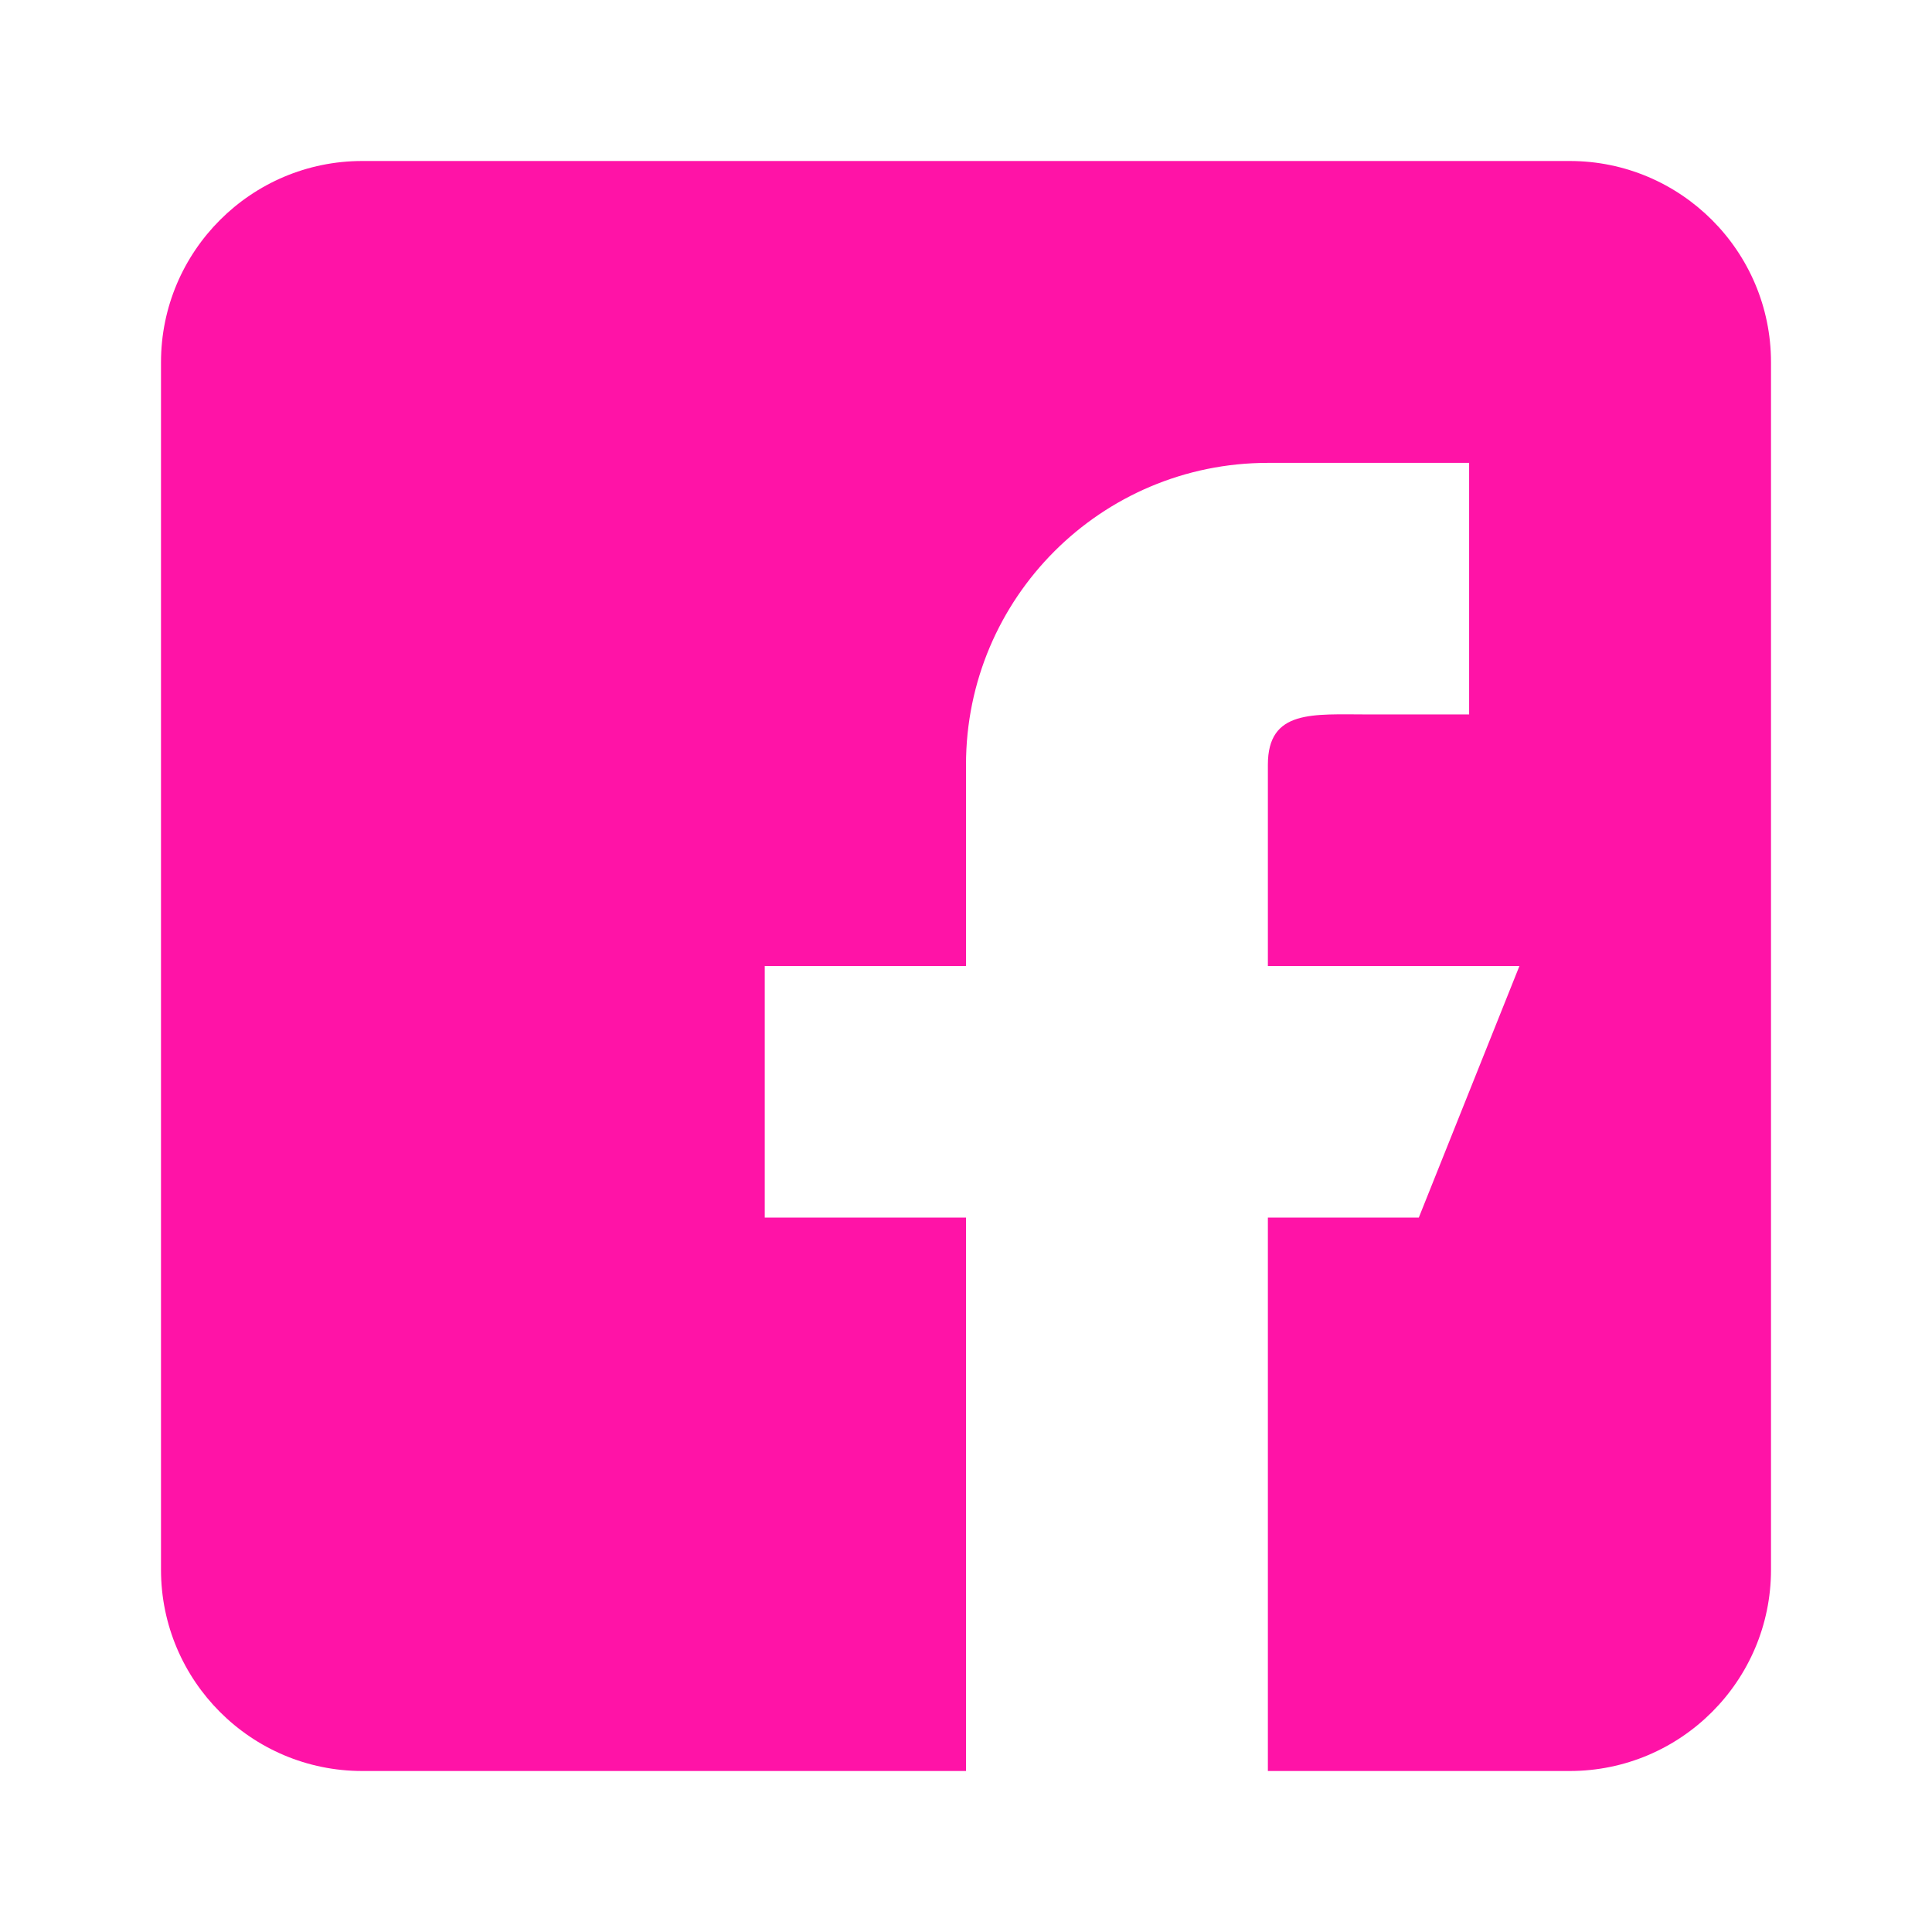
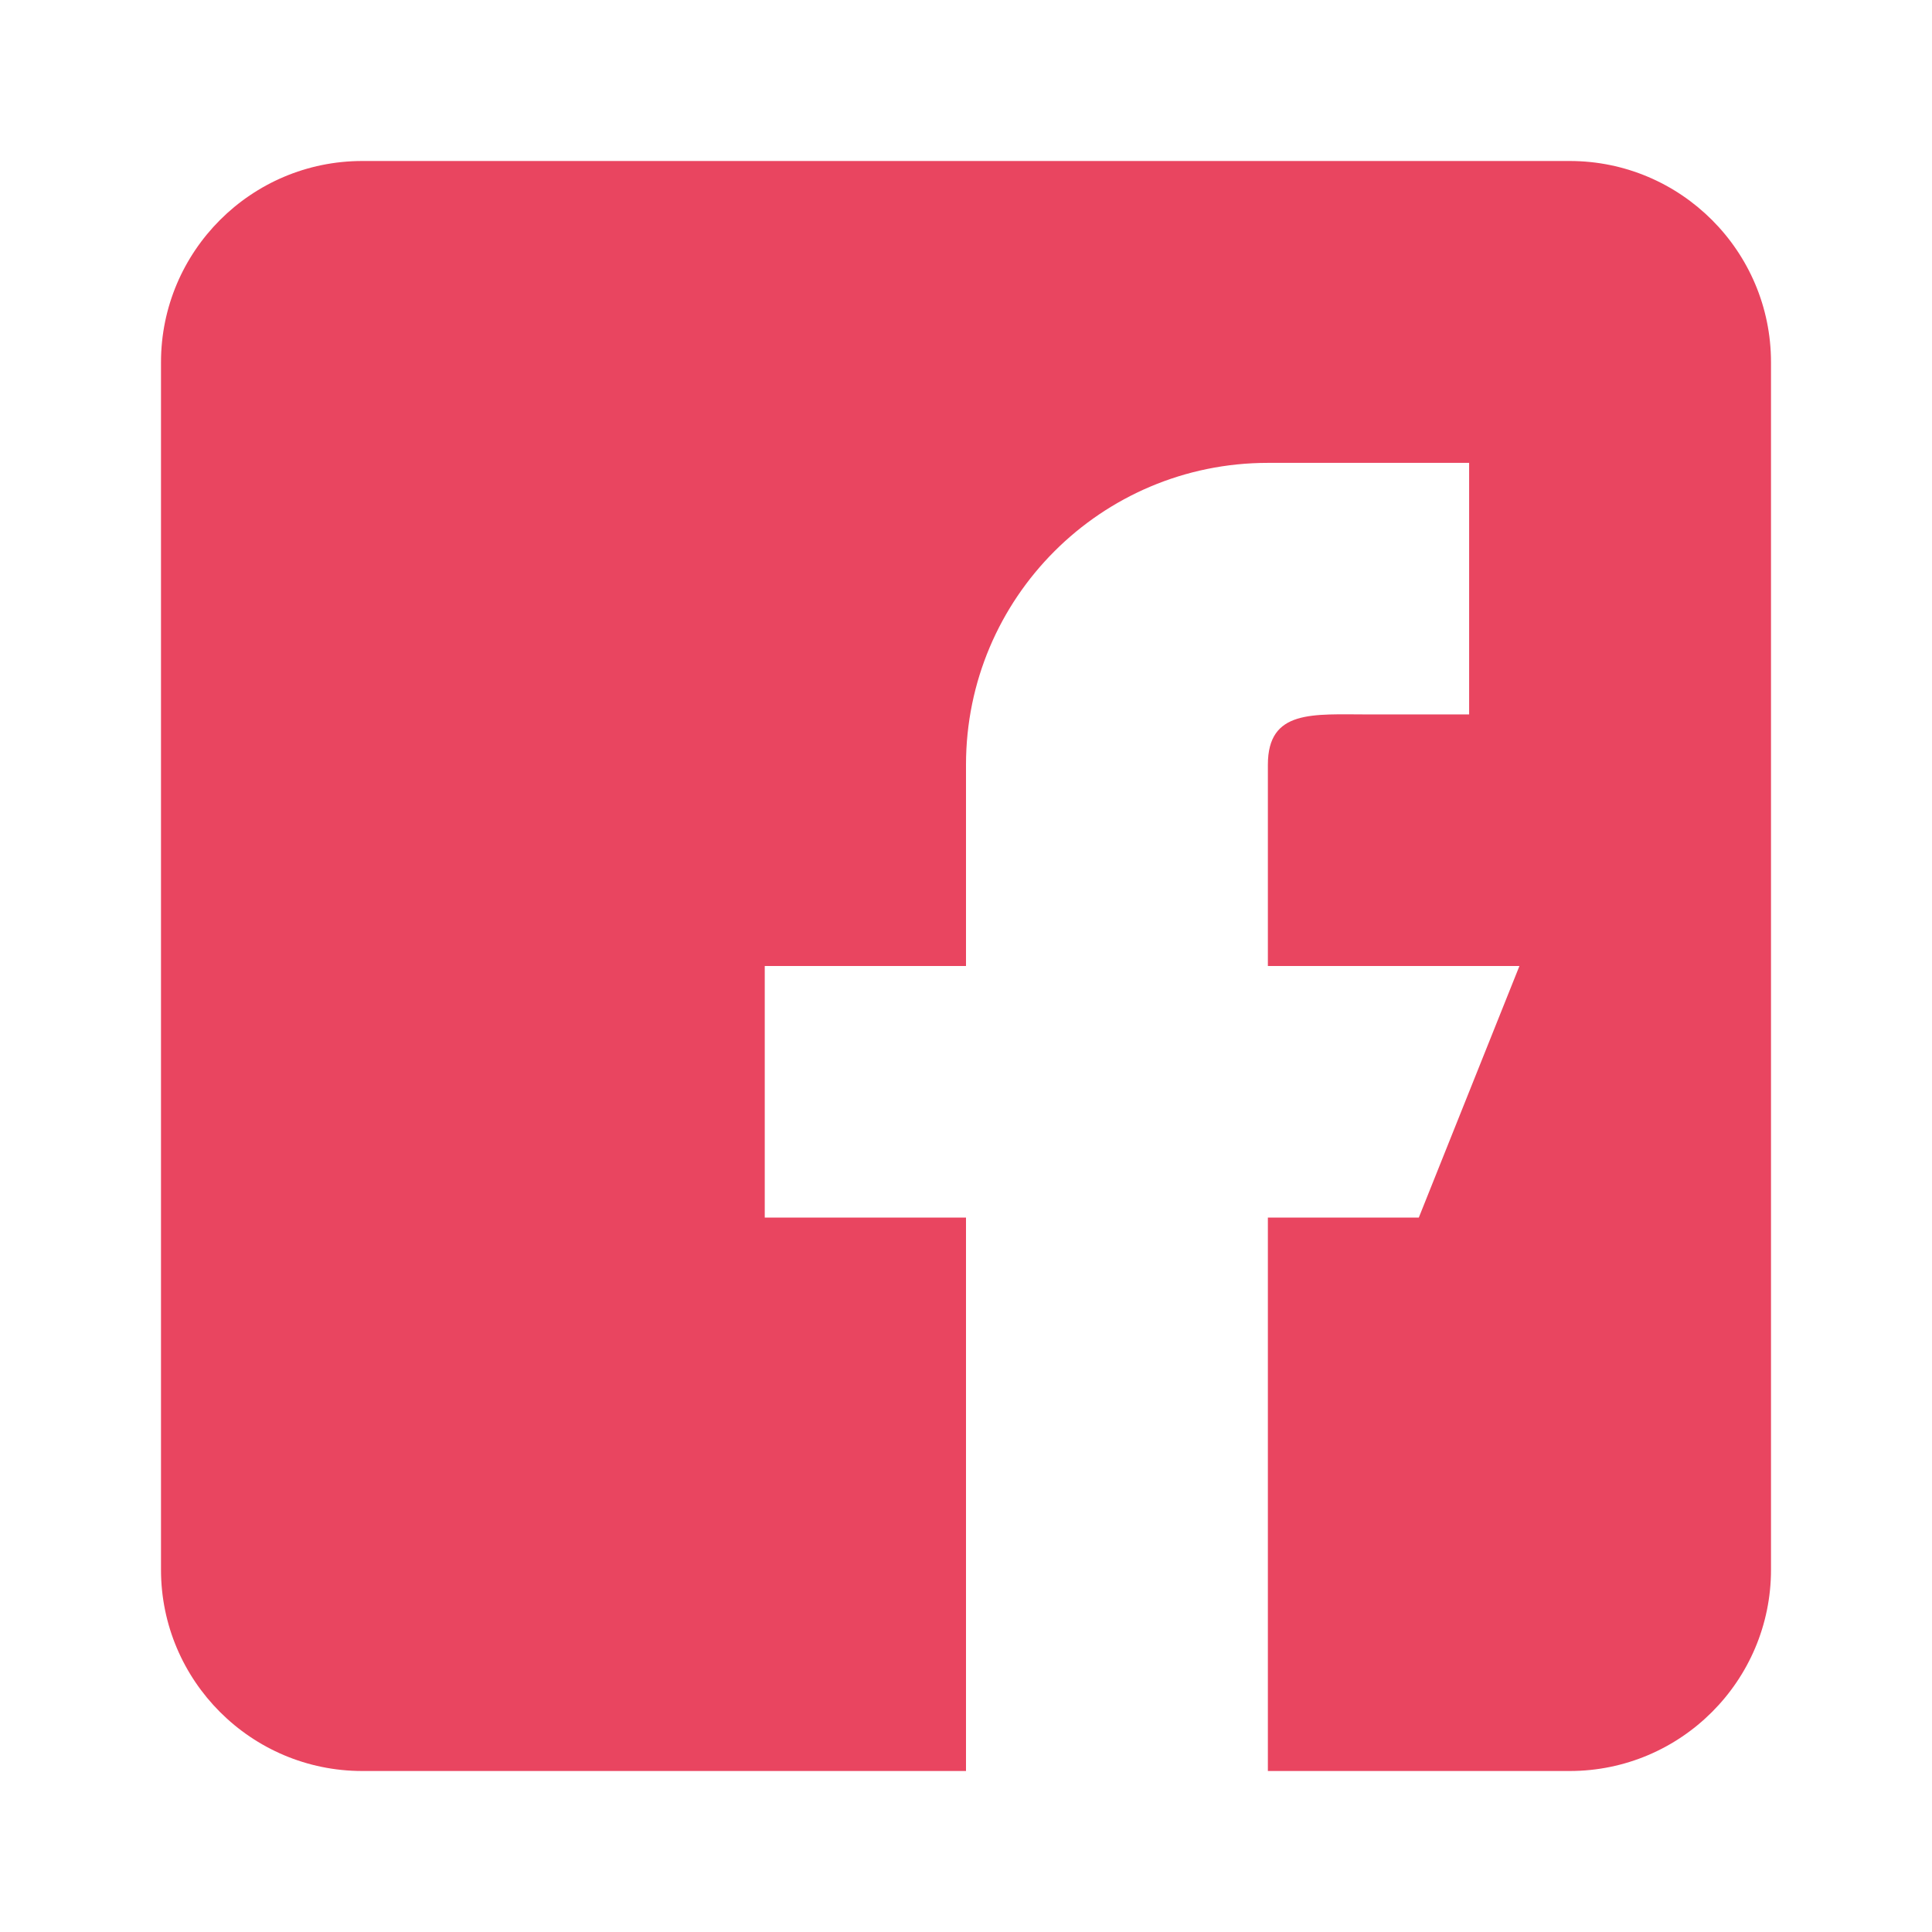
<svg xmlns="http://www.w3.org/2000/svg" width="24" height="24" viewBox="0 0 24 24" fill="none">
-   <path d="M19.5 2H4.5C3.121 2 2 3.121 2 4.5V19.5C2 20.879 3.121 22 4.5 22H12V15.125H9.5V12H12V9.5C12 7.429 13.679 5.75 15.75 5.75H18.25V8.875H17C16.31 8.875 15.75 8.81 15.75 9.5V12H18.875L17.625 15.125H15.75V22H19.5C20.879 22 22 20.879 22 19.5V4.5C22 3.121 20.879 2 19.5 2Z" fill="#FF13A7" />
+   <path d="M19.5 2H4.5C3.121 2 2 3.121 2 4.5V19.5C2 20.879 3.121 22 4.5 22H12V15.125H9.5V12H12V9.5C12 7.429 13.679 5.75 15.75 5.75H18.25V8.875H17C16.31 8.875 15.75 8.81 15.75 9.5V12H18.875L17.625 15.125H15.75V22H19.5C20.879 22 22 20.879 22 19.5V4.5C22 3.121 20.879 2 19.5 2Z" fill="#E94560" />
</svg>
